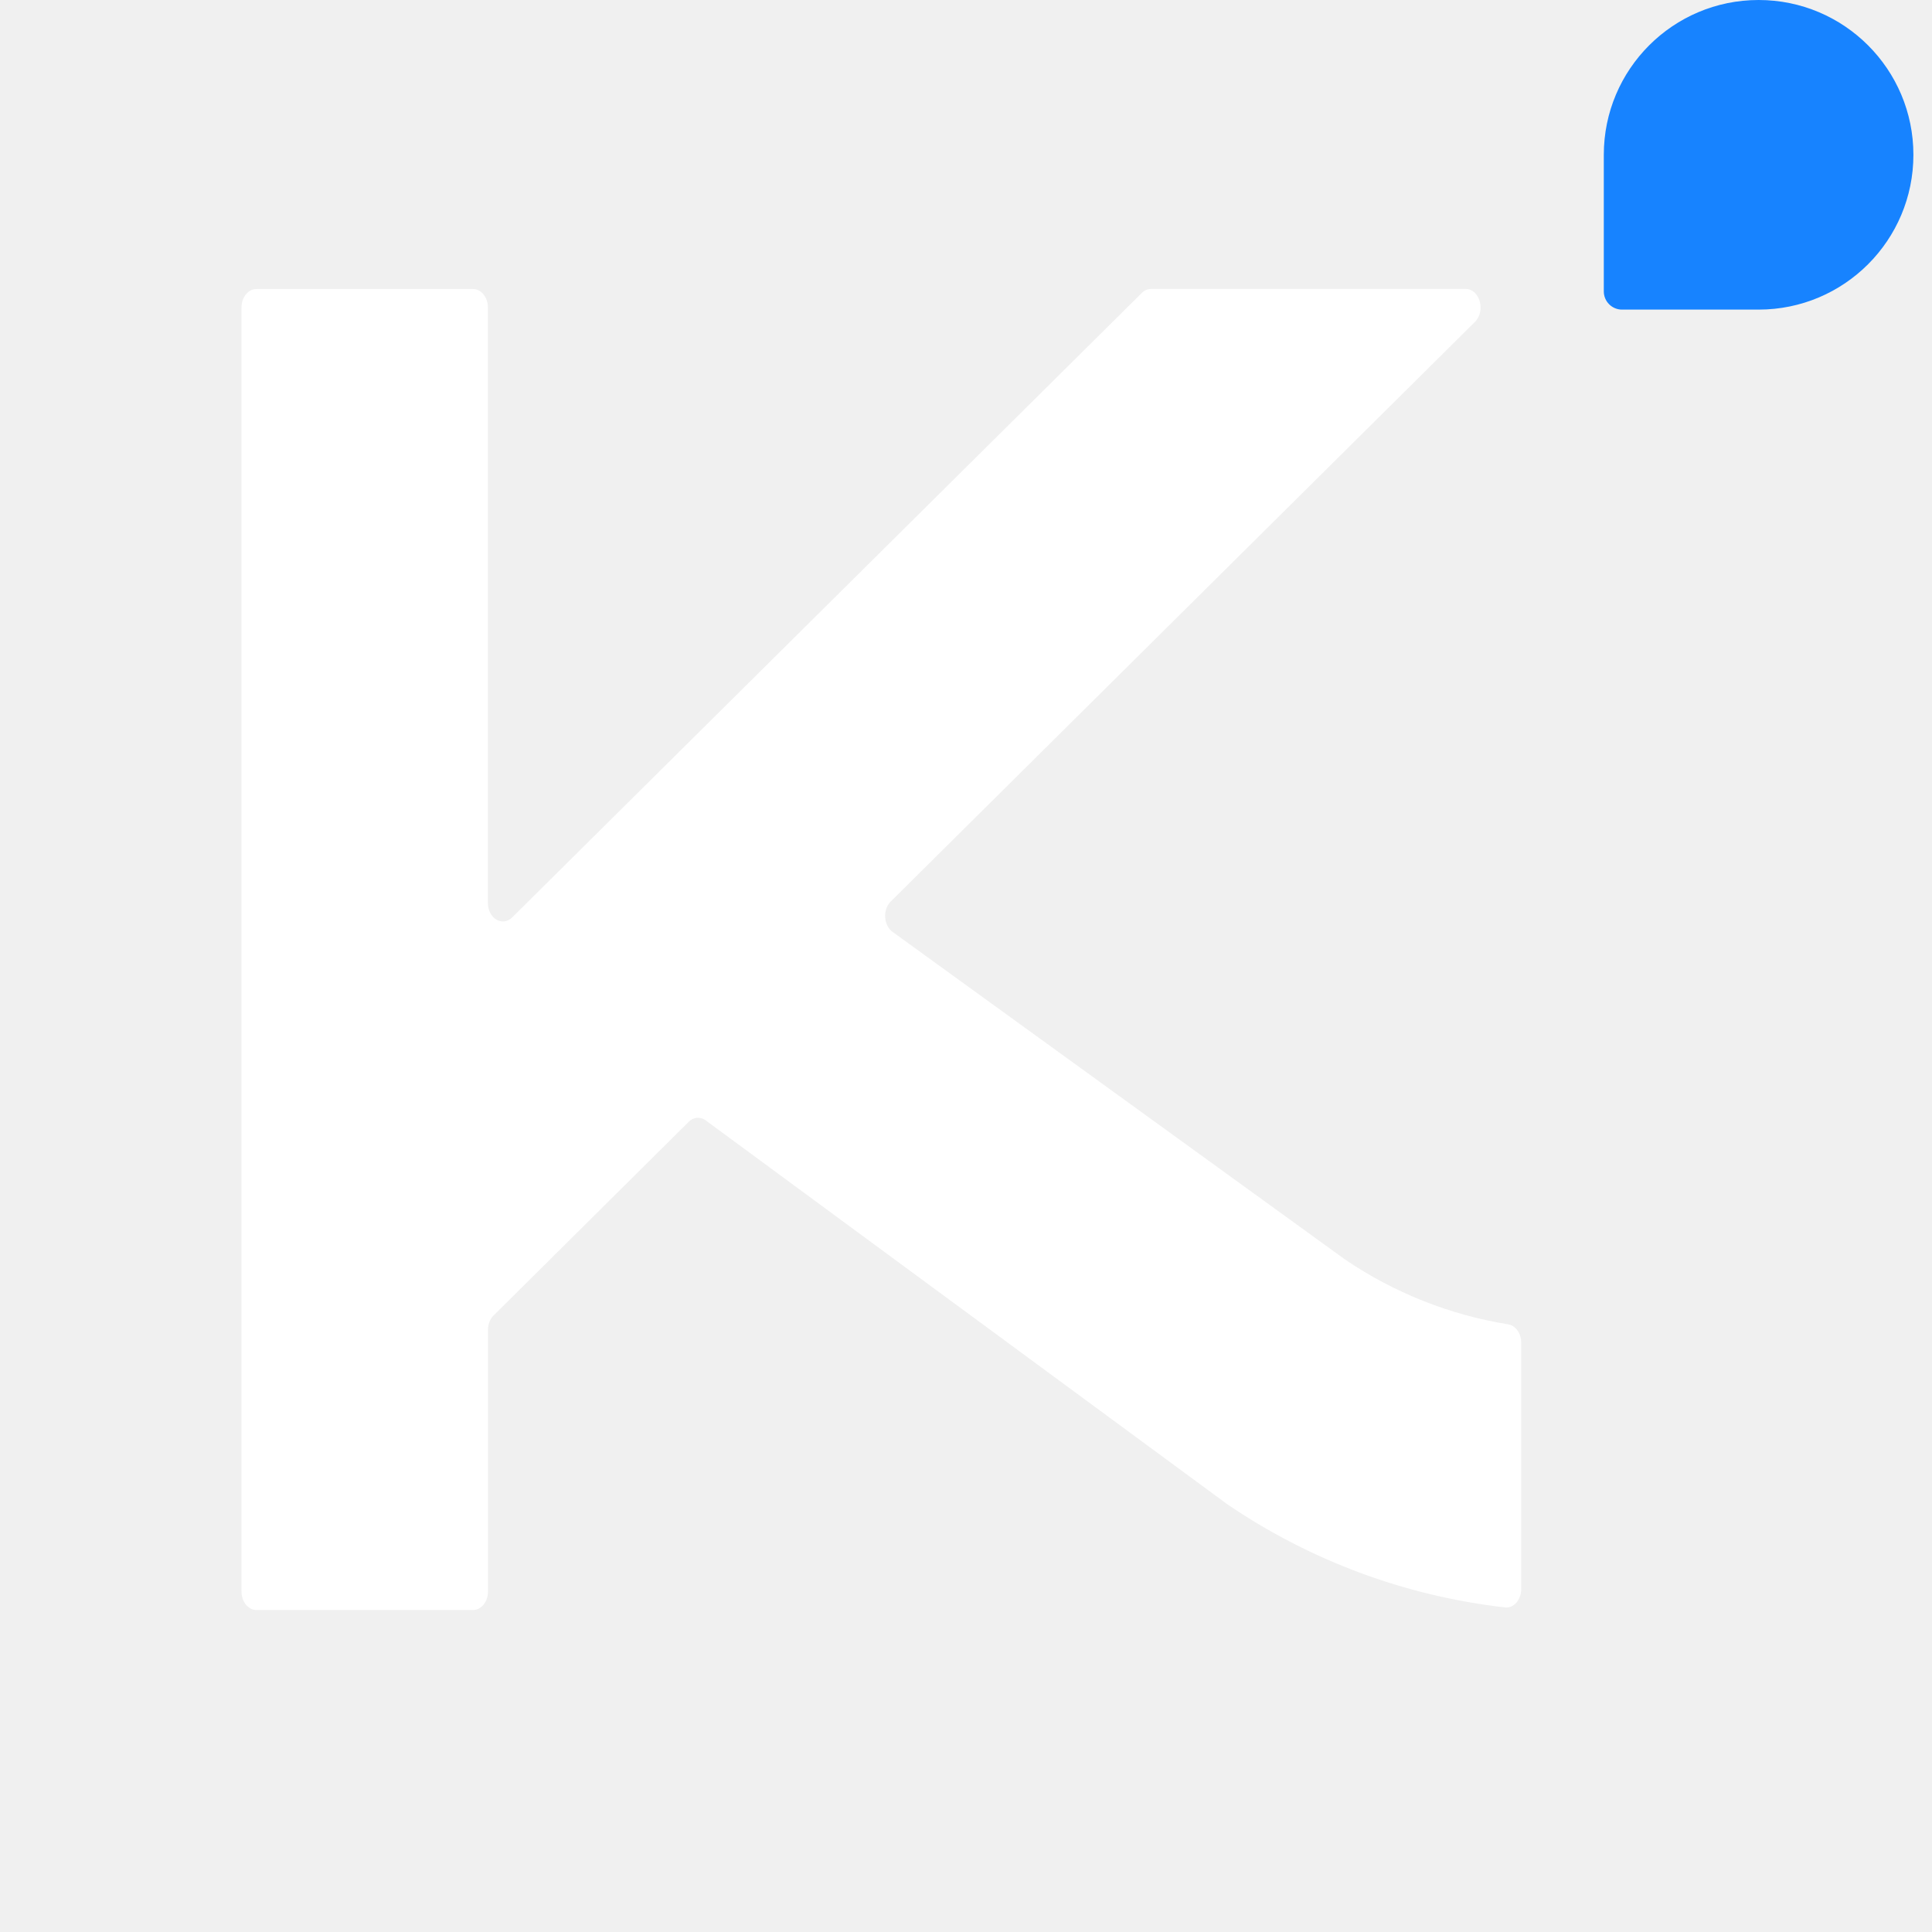
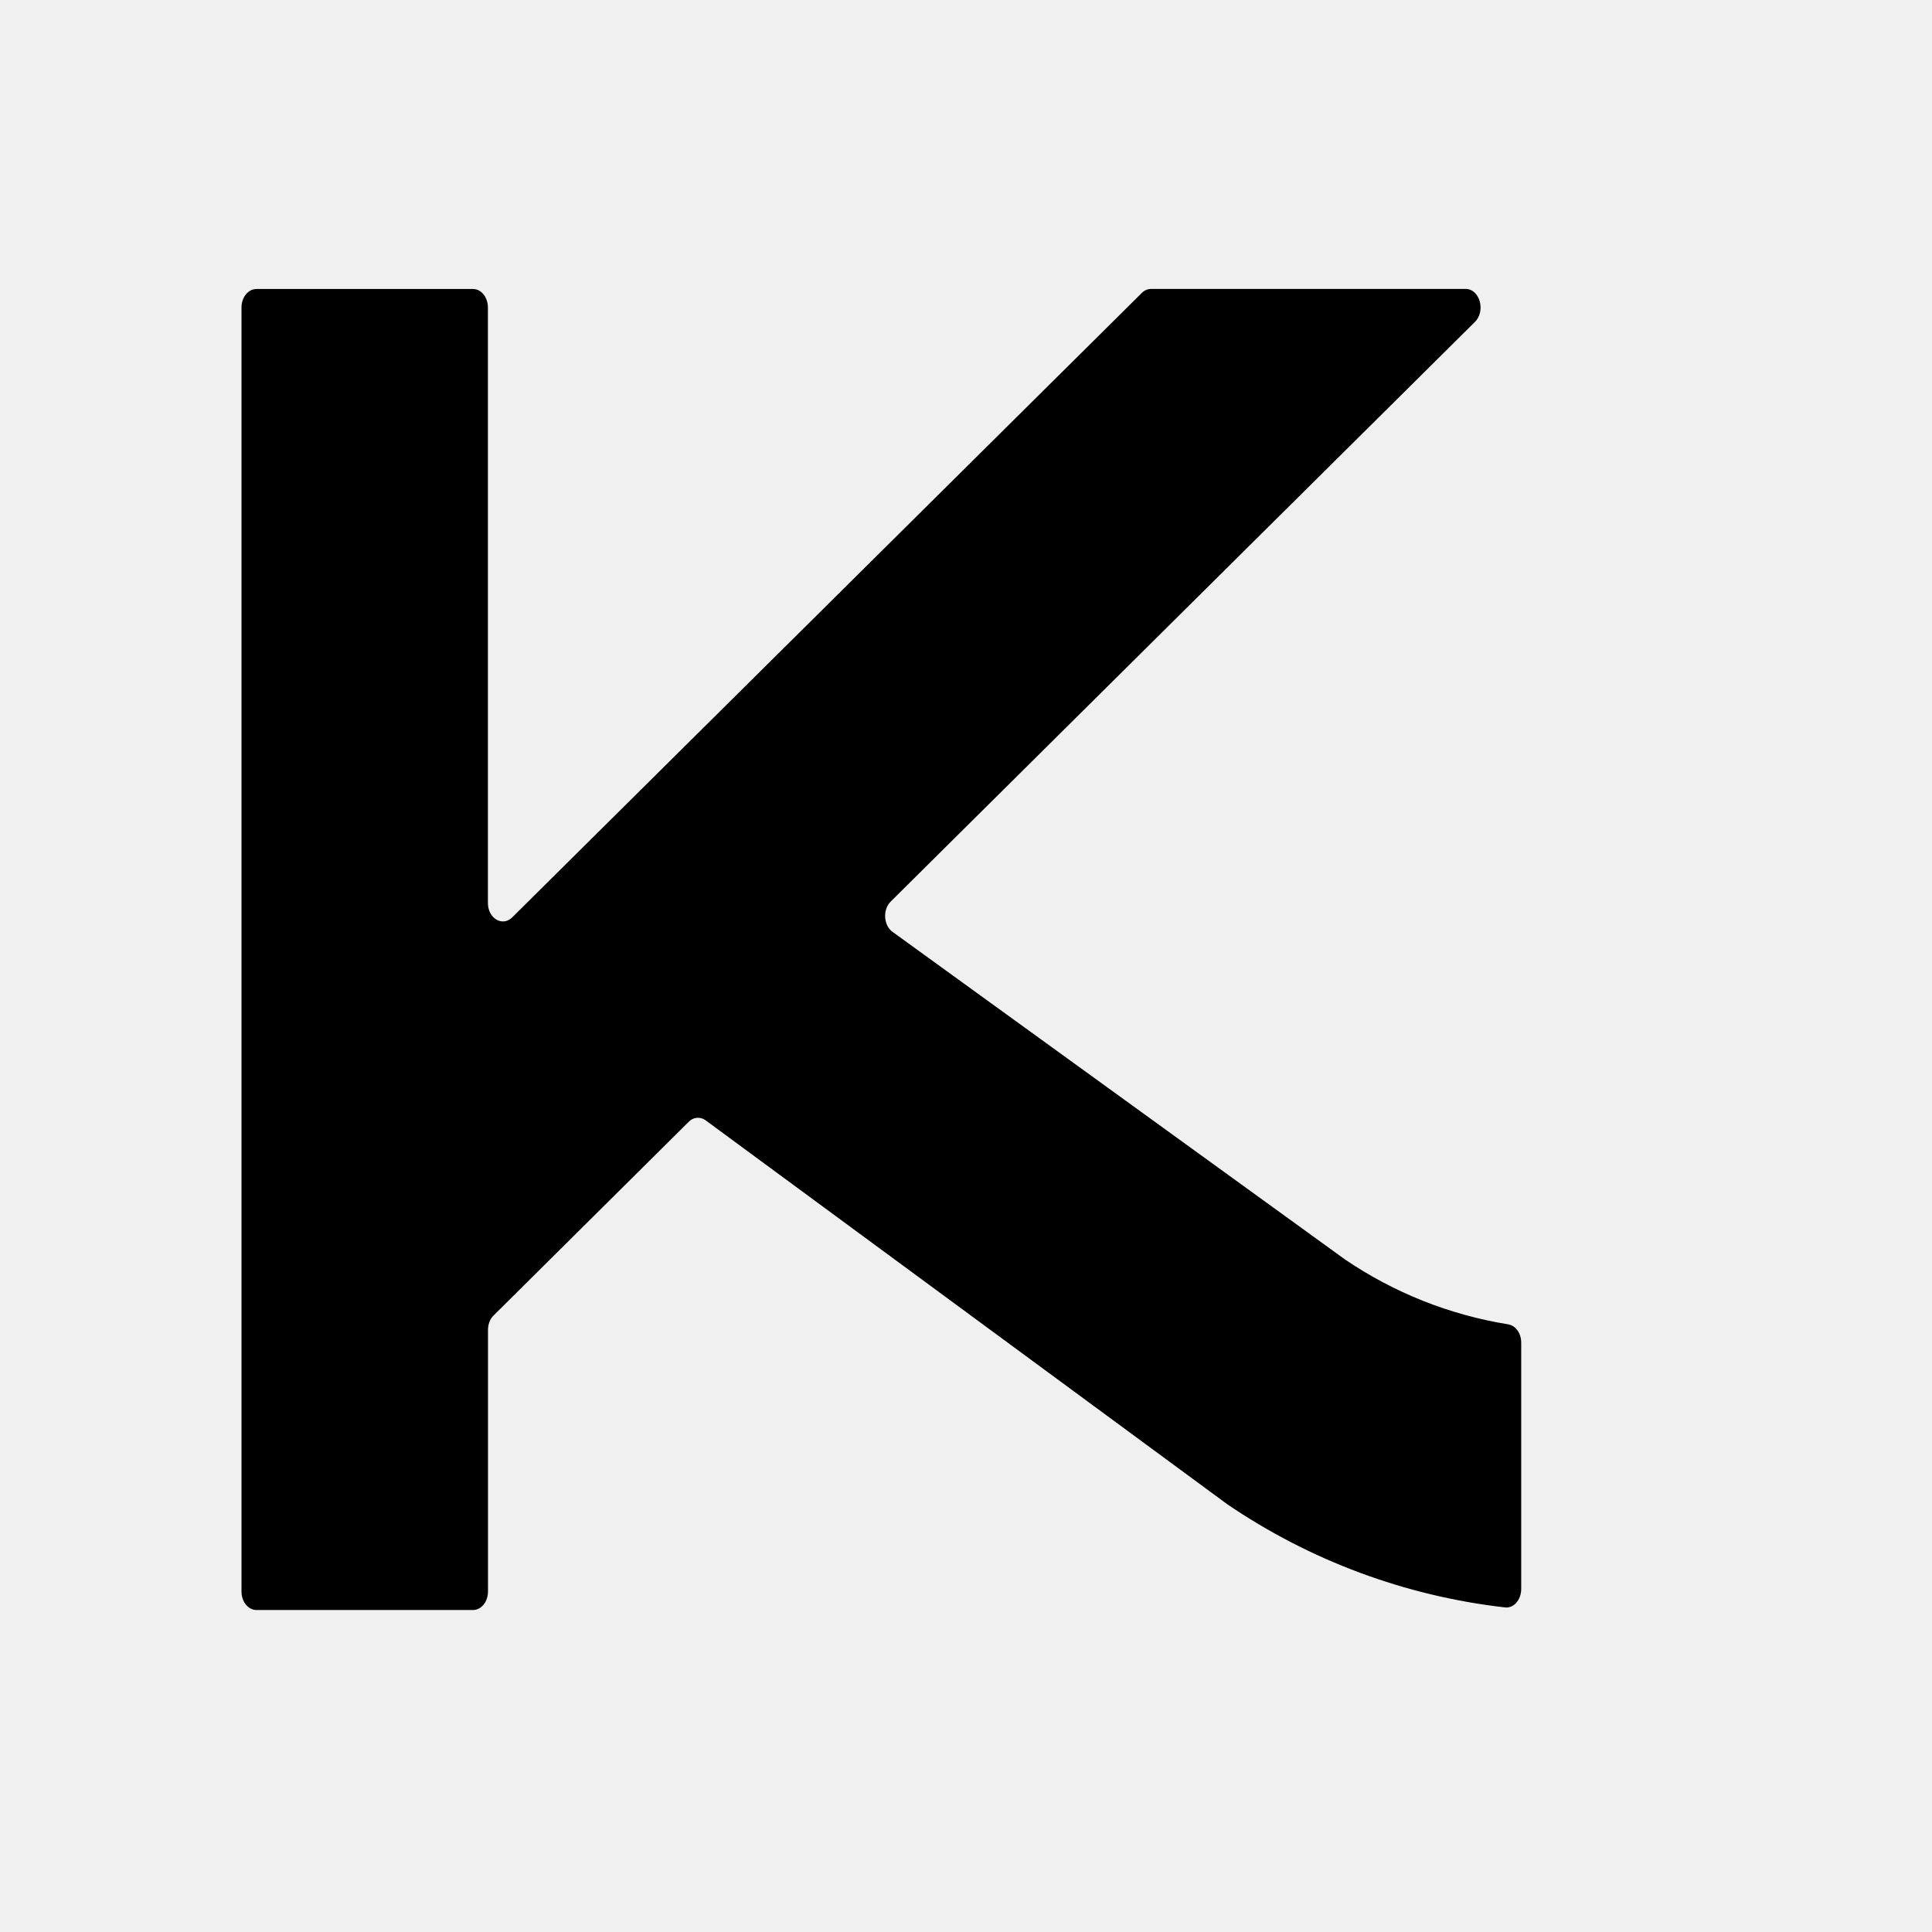
<svg xmlns="http://www.w3.org/2000/svg" height="1em" style="flex:none;line-height:1" viewBox="0 0 24 24" width="1em">
-   <path d="M21.846 0a1.923 1.923 0 110 3.846H20.15a.226.226 0 01-.227-.226V1.923C19.923.861 20.784 0 21.846 0z" fill="#1783FF" />
-   <path d="M11.065 11.199l7.257-7.2c.137-.136.06-.41-.116-.41H14.3a.164.164 0 00-.117.051l-7.82 7.756c-.122.12-.302.013-.302-.179V3.82c0-.127-.083-.23-.185-.23H3.186c-.103 0-.186.103-.186.23V19.77c0 .128.083.23.186.23h2.69c.103 0 .186-.102.186-.23v-3.25c0-.069.025-.135.069-.178l2.424-2.406a.158.158 0 01.205-.023l6.484 4.772a7.677 7.677 0 003.453 1.283c.108.012.2-.095.2-.23v-3.06c0-.117-.07-.212-.164-.227a5.028 5.028 0 01-2.027-.807l-5.613-4.064c-.117-.078-.132-.279-.028-.381z" fill="#fff" />
+   <path d="M11.065 11.199l7.257-7.2c.137-.136.06-.41-.116-.41H14.3a.164.164 0 00-.117.051l-7.82 7.756c-.122.12-.302.013-.302-.179V3.82c0-.127-.083-.23-.185-.23H3.186c-.103 0-.186.103-.186.23V19.77c0 .128.083.23.186.23h2.69c.103 0 .186-.102.186-.23v-3.25c0-.069.025-.135.069-.178l2.424-2.406a.158.158 0 01.205-.023l6.484 4.772a7.677 7.677 0 003.453 1.283c.108.012.2-.095.2-.23v-3.06c0-.117-.07-.212-.164-.227a5.028 5.028 0 01-2.027-.807l-5.613-4.064c-.117-.078-.132-.279-.028-.381z" fill="#000" />
</svg>
